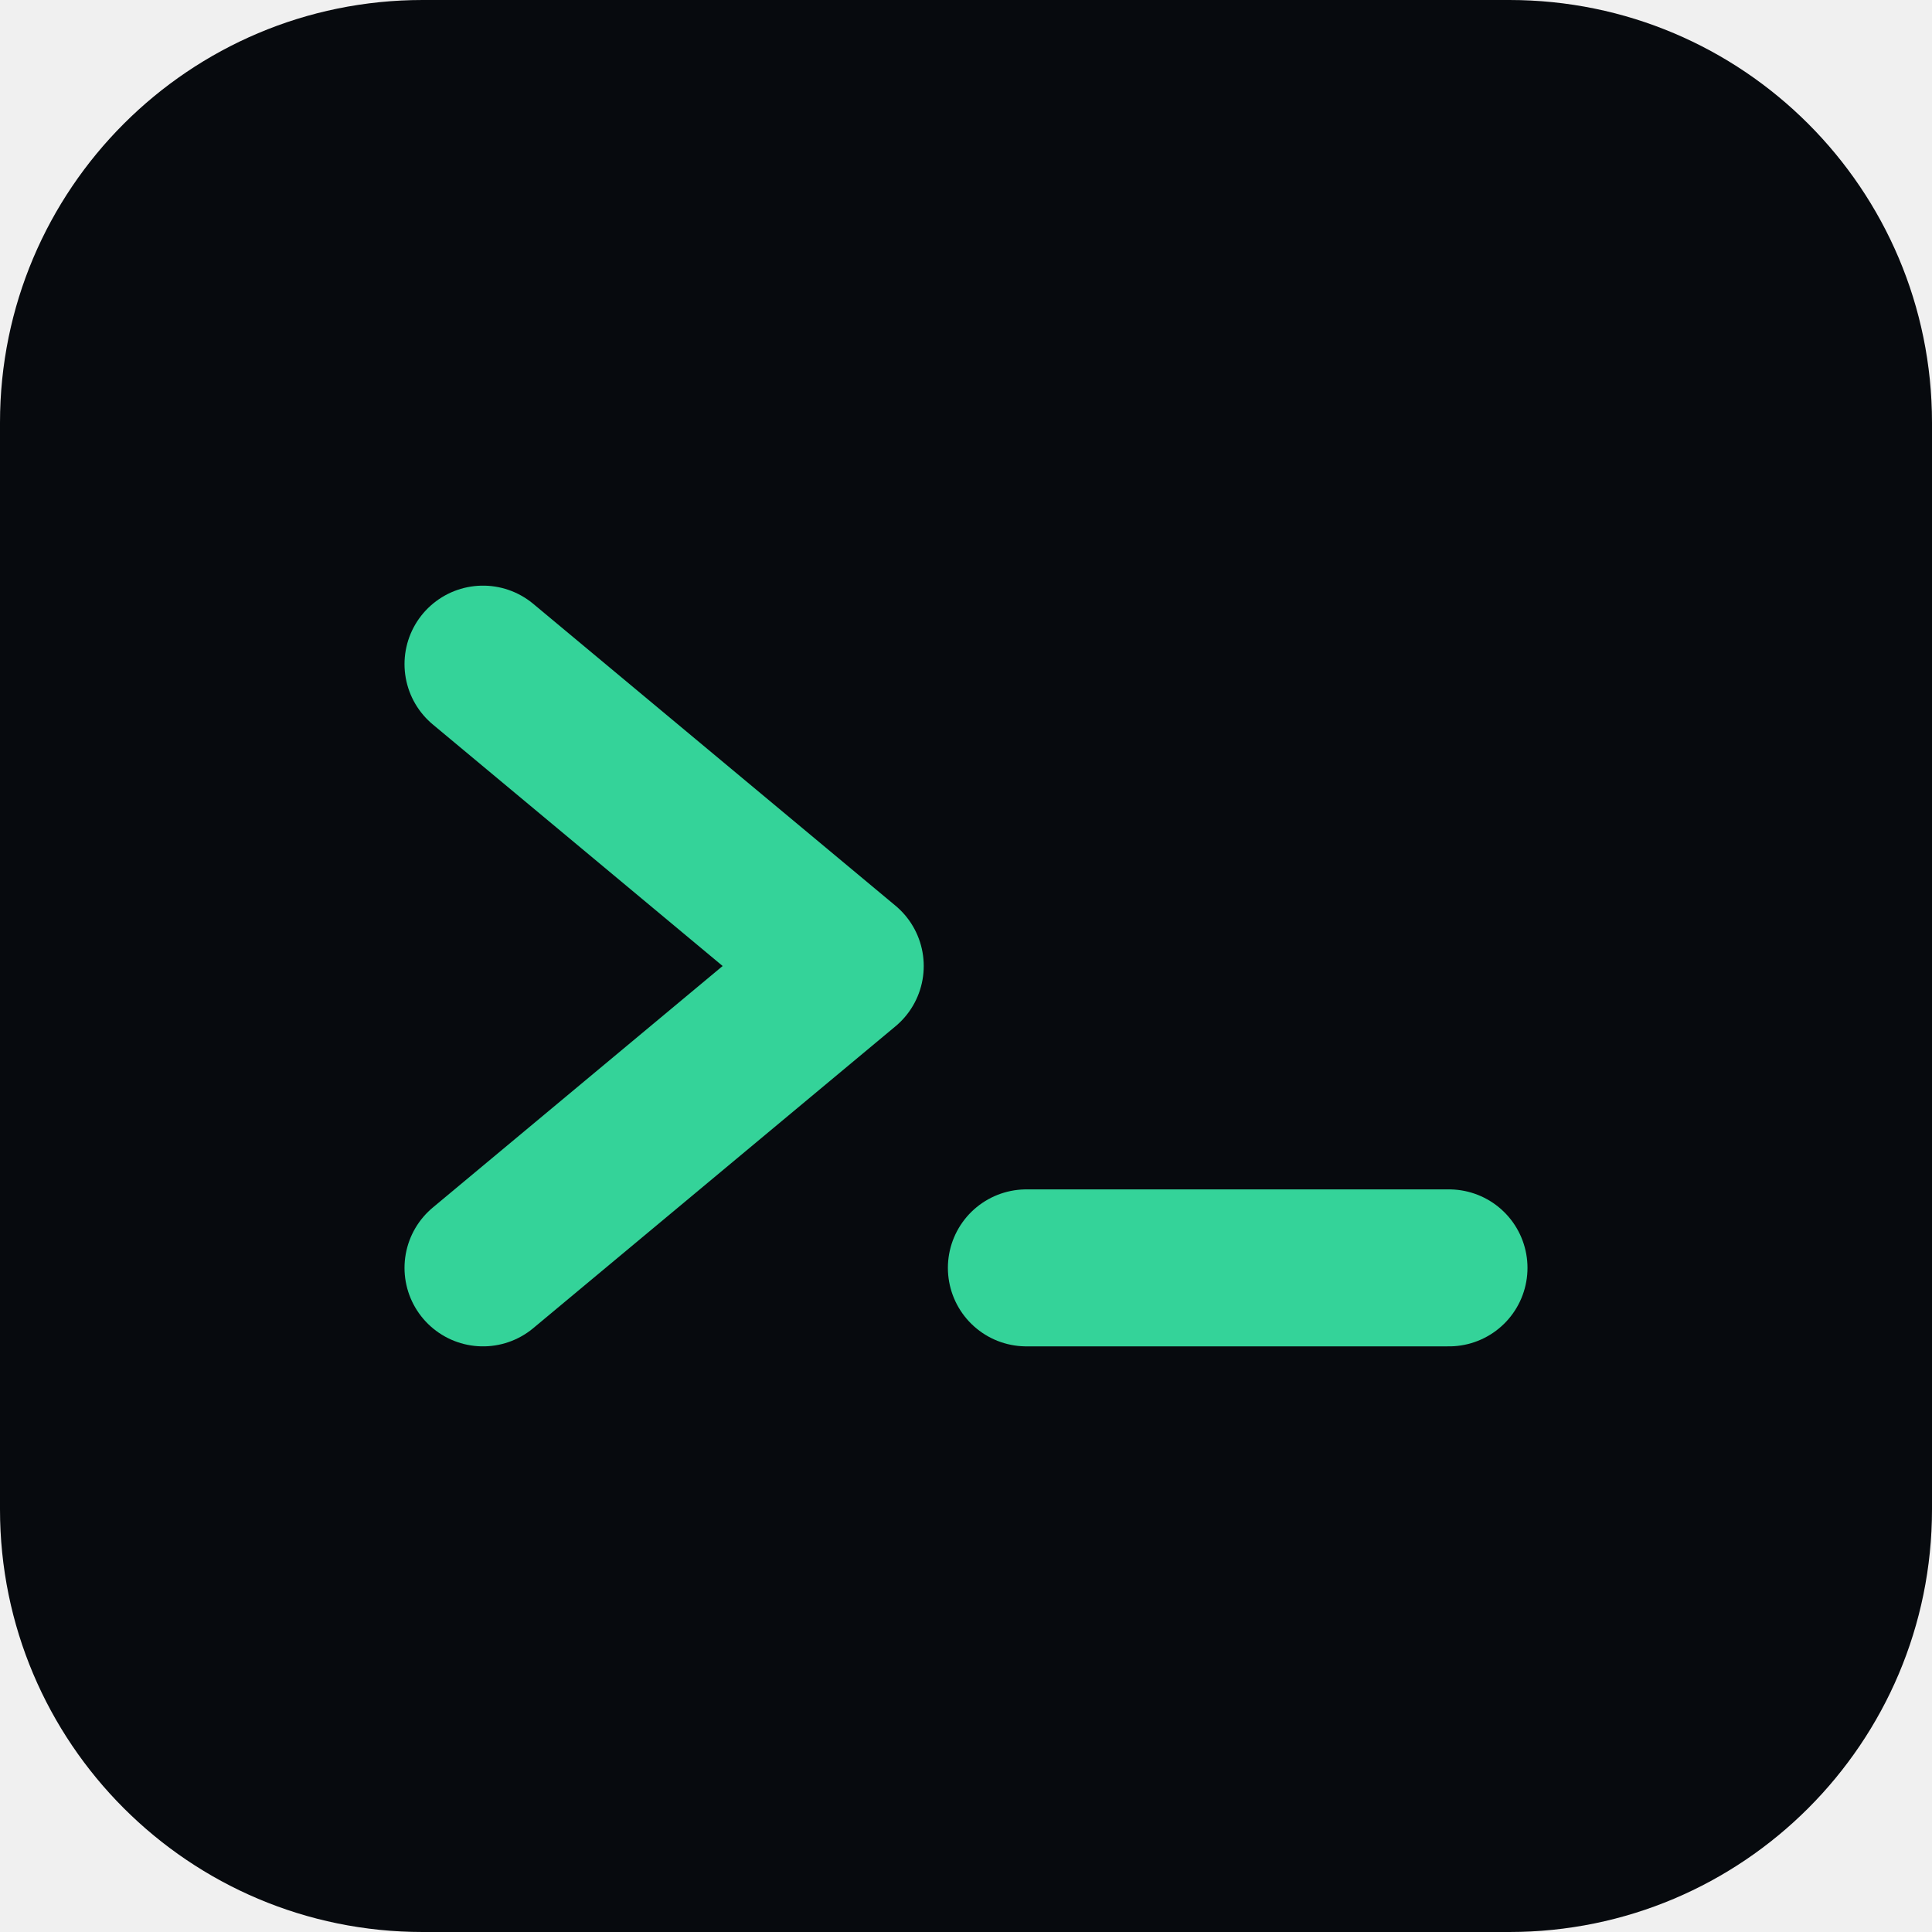
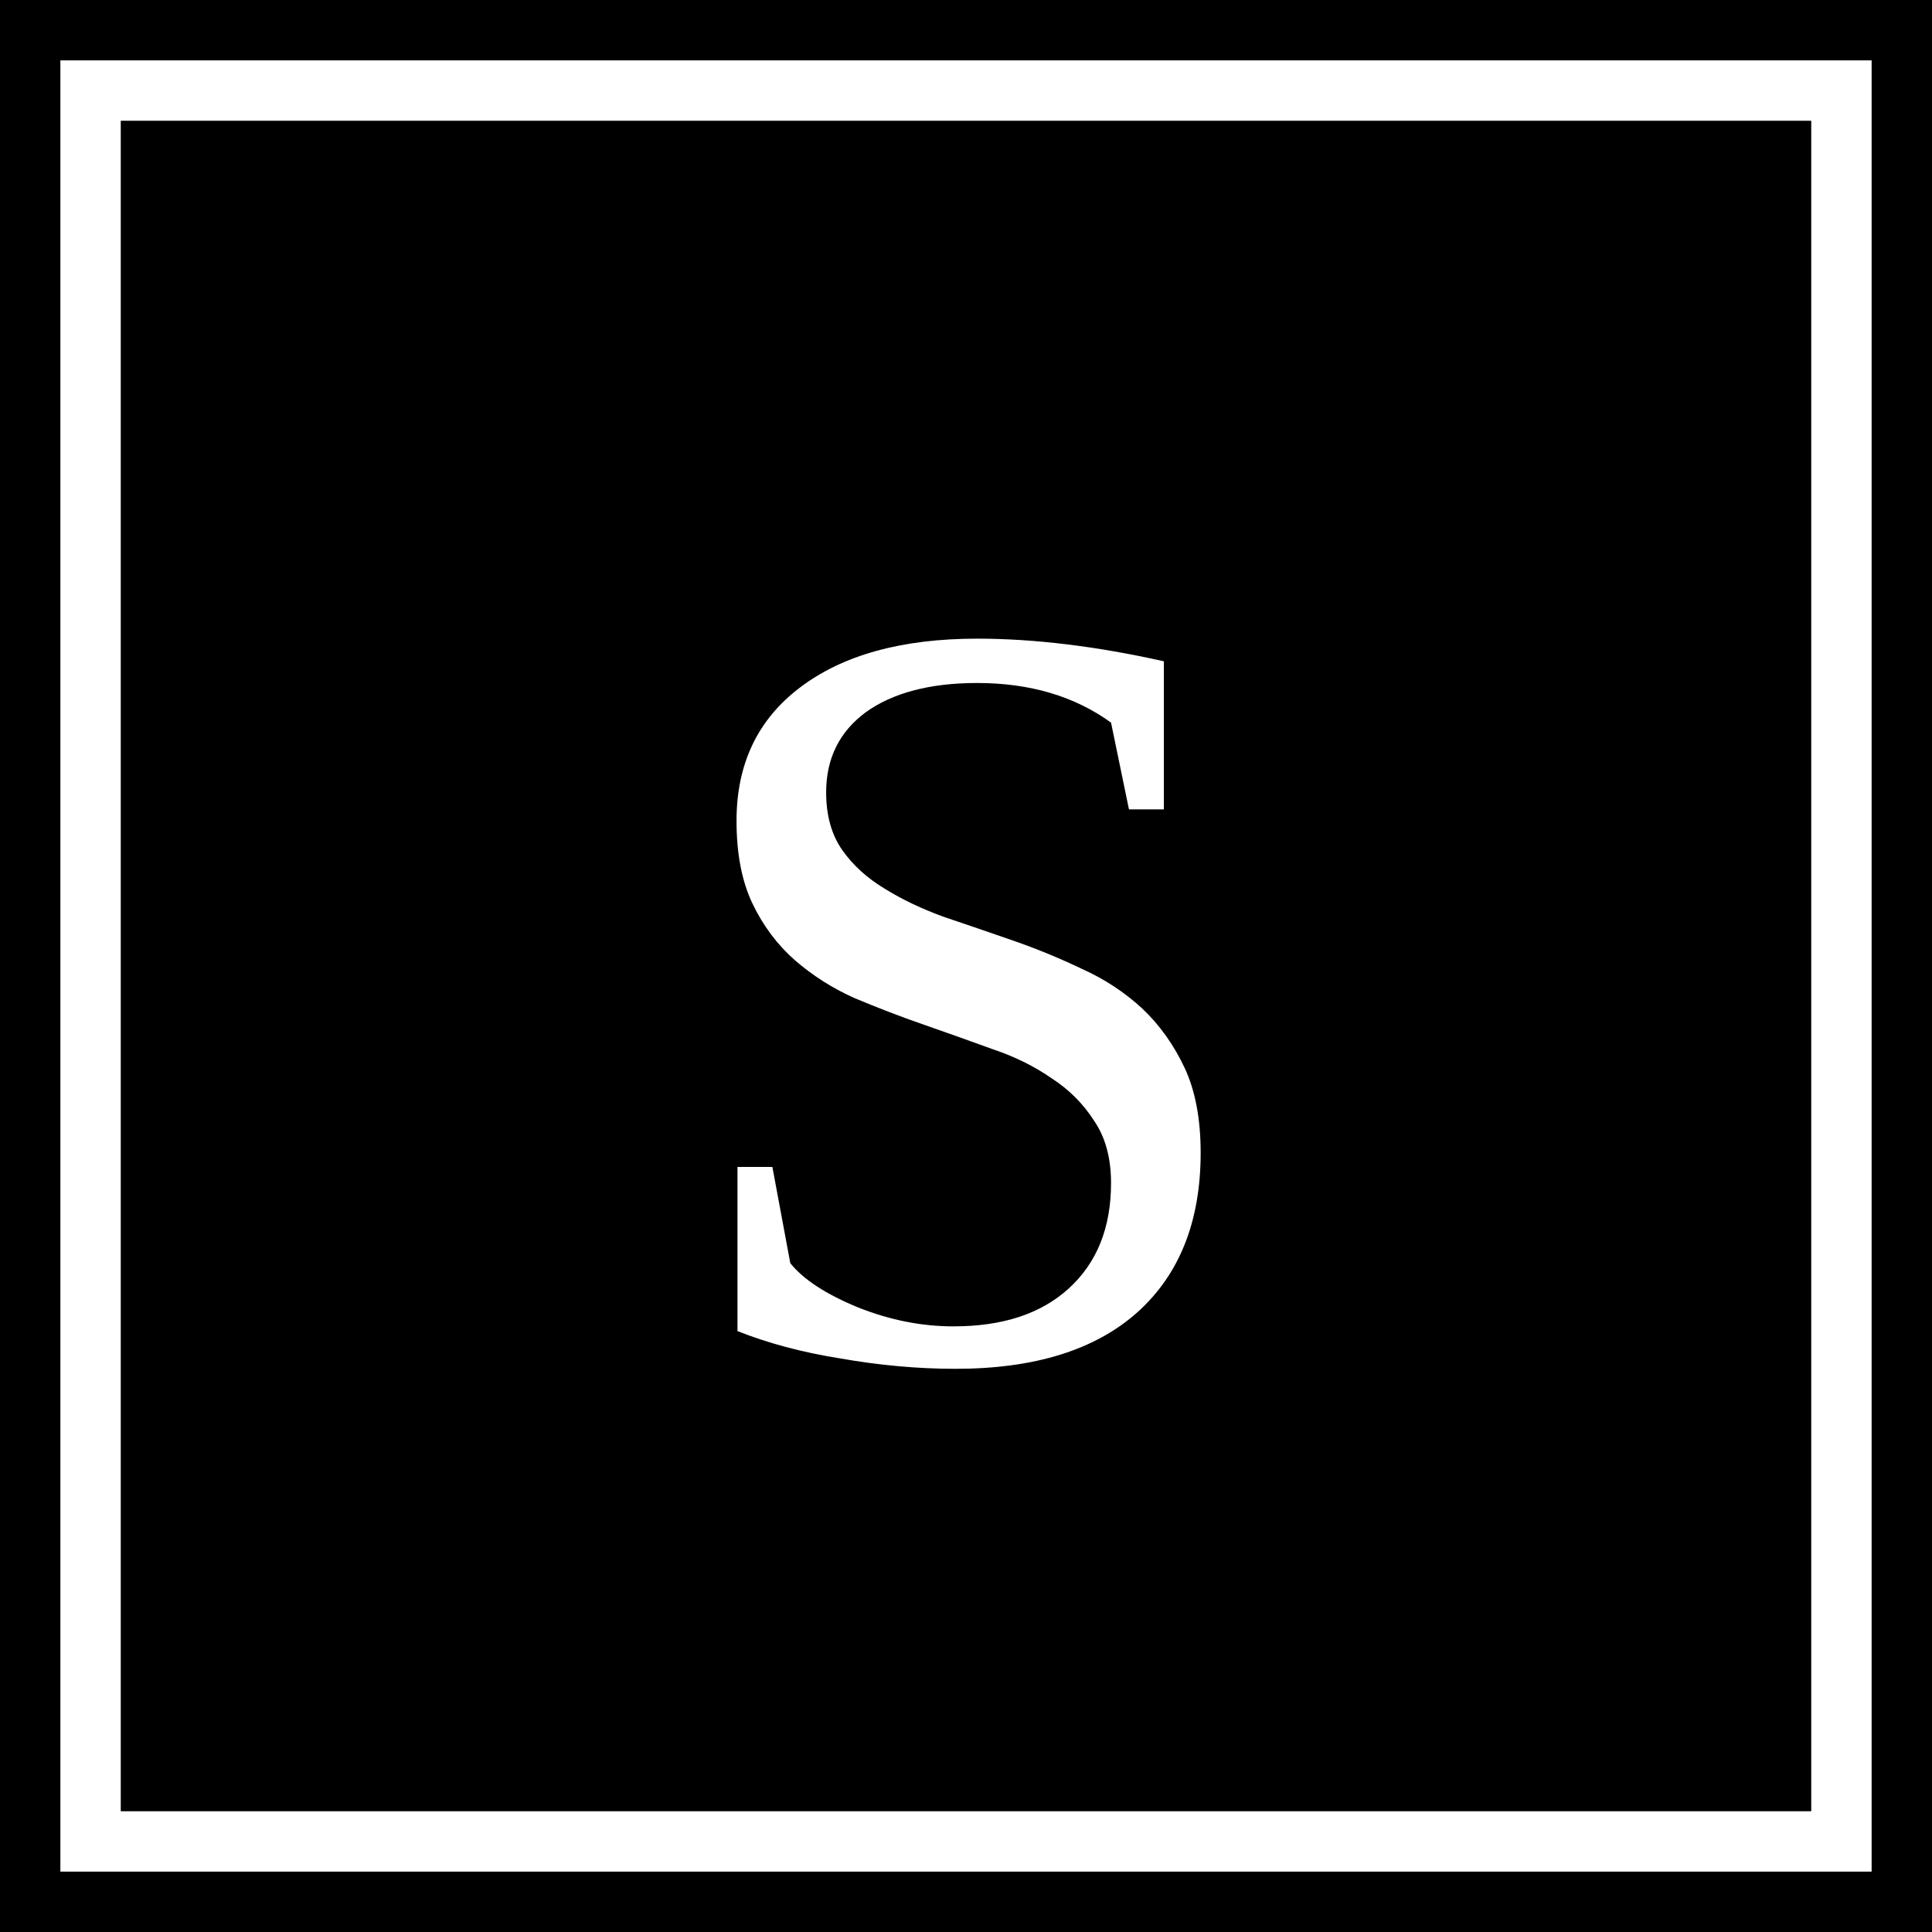
<svg xmlns="http://www.w3.org/2000/svg" viewBox="0 0 32 32">
-   <rect width="32" height="32" rx="7" fill="#070a0e" />
-   <path d="M8 11 L14 16 L8 21" stroke="#34d399" stroke-width="2.6" fill="none" stroke-linecap="round" stroke-linejoin="round" />
-   <line x1="17" y1="21" x2="24" y2="21" stroke="#34d399" stroke-width="2.6" stroke-linecap="round" />
+   <rect width="32" height="32" fill="#000" />
+   <rect x="1.5" y="1.5" width="29" height="29" fill="none" stroke="#fff" stroke-width="1" />
+   <text x="16" y="22.5" text-anchor="middle" font-family="Times New Roman, Times, serif" font-size="18" fill="#fff">S</text>
</svg>
